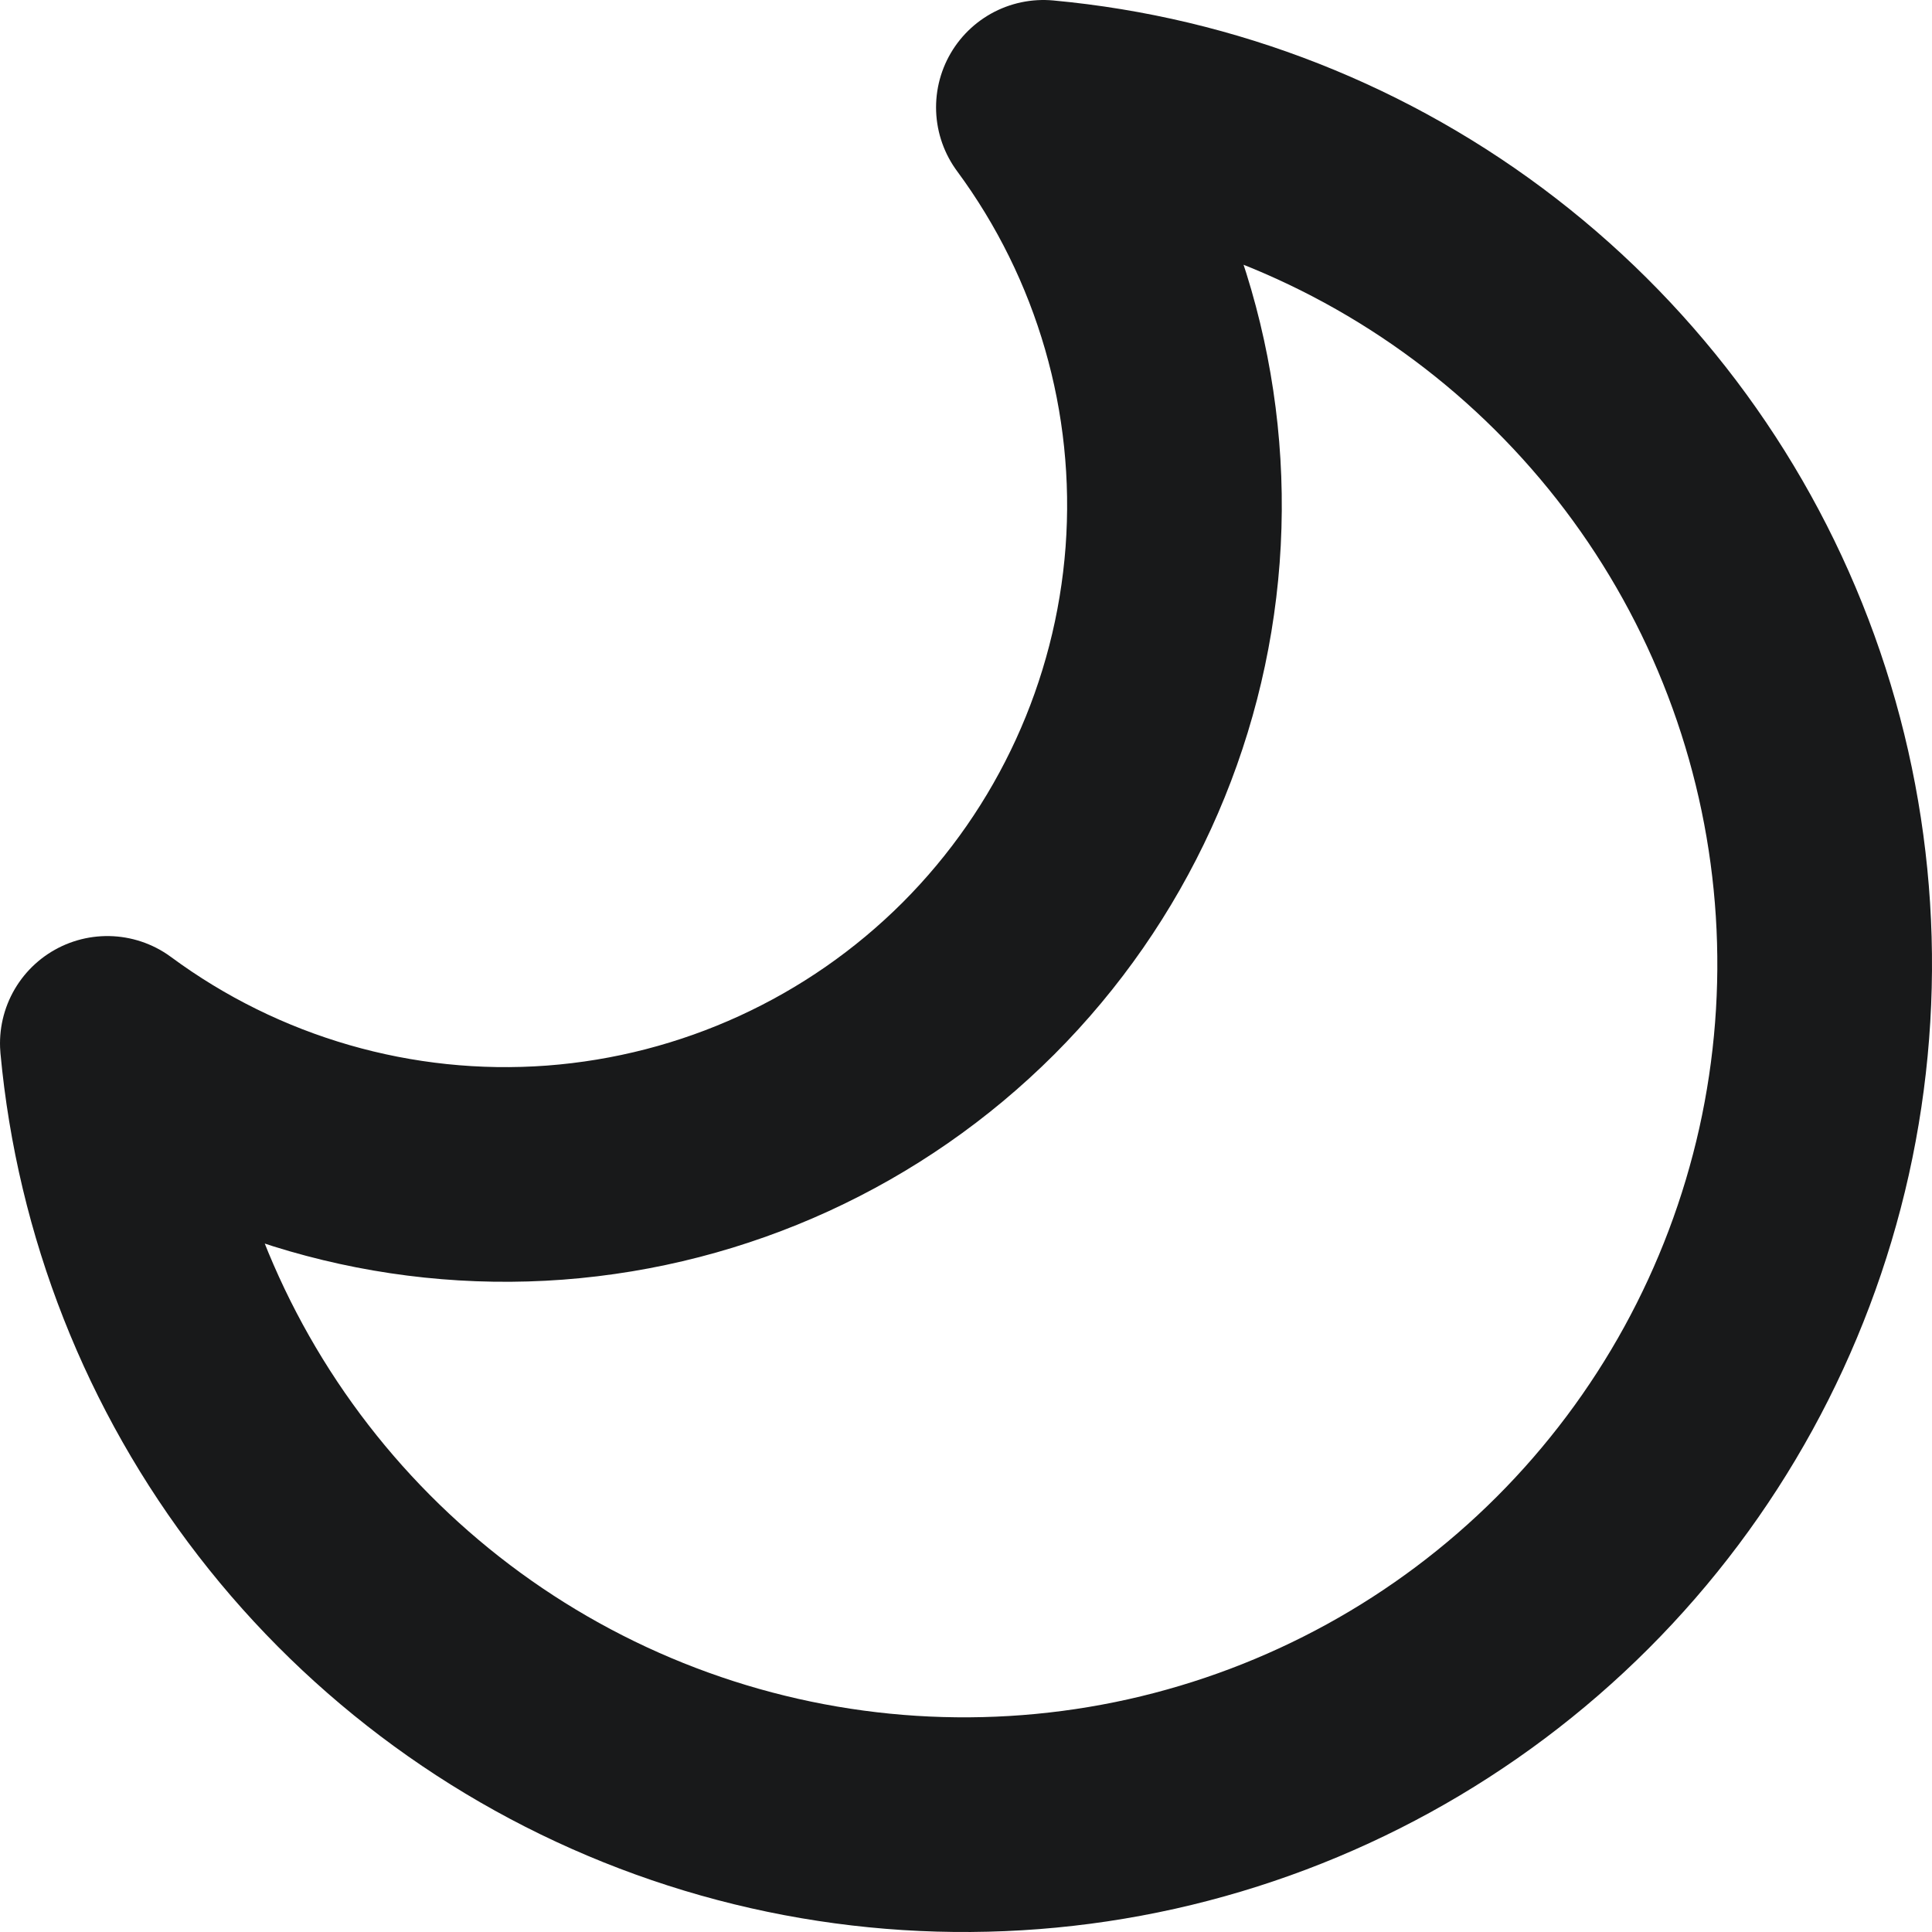
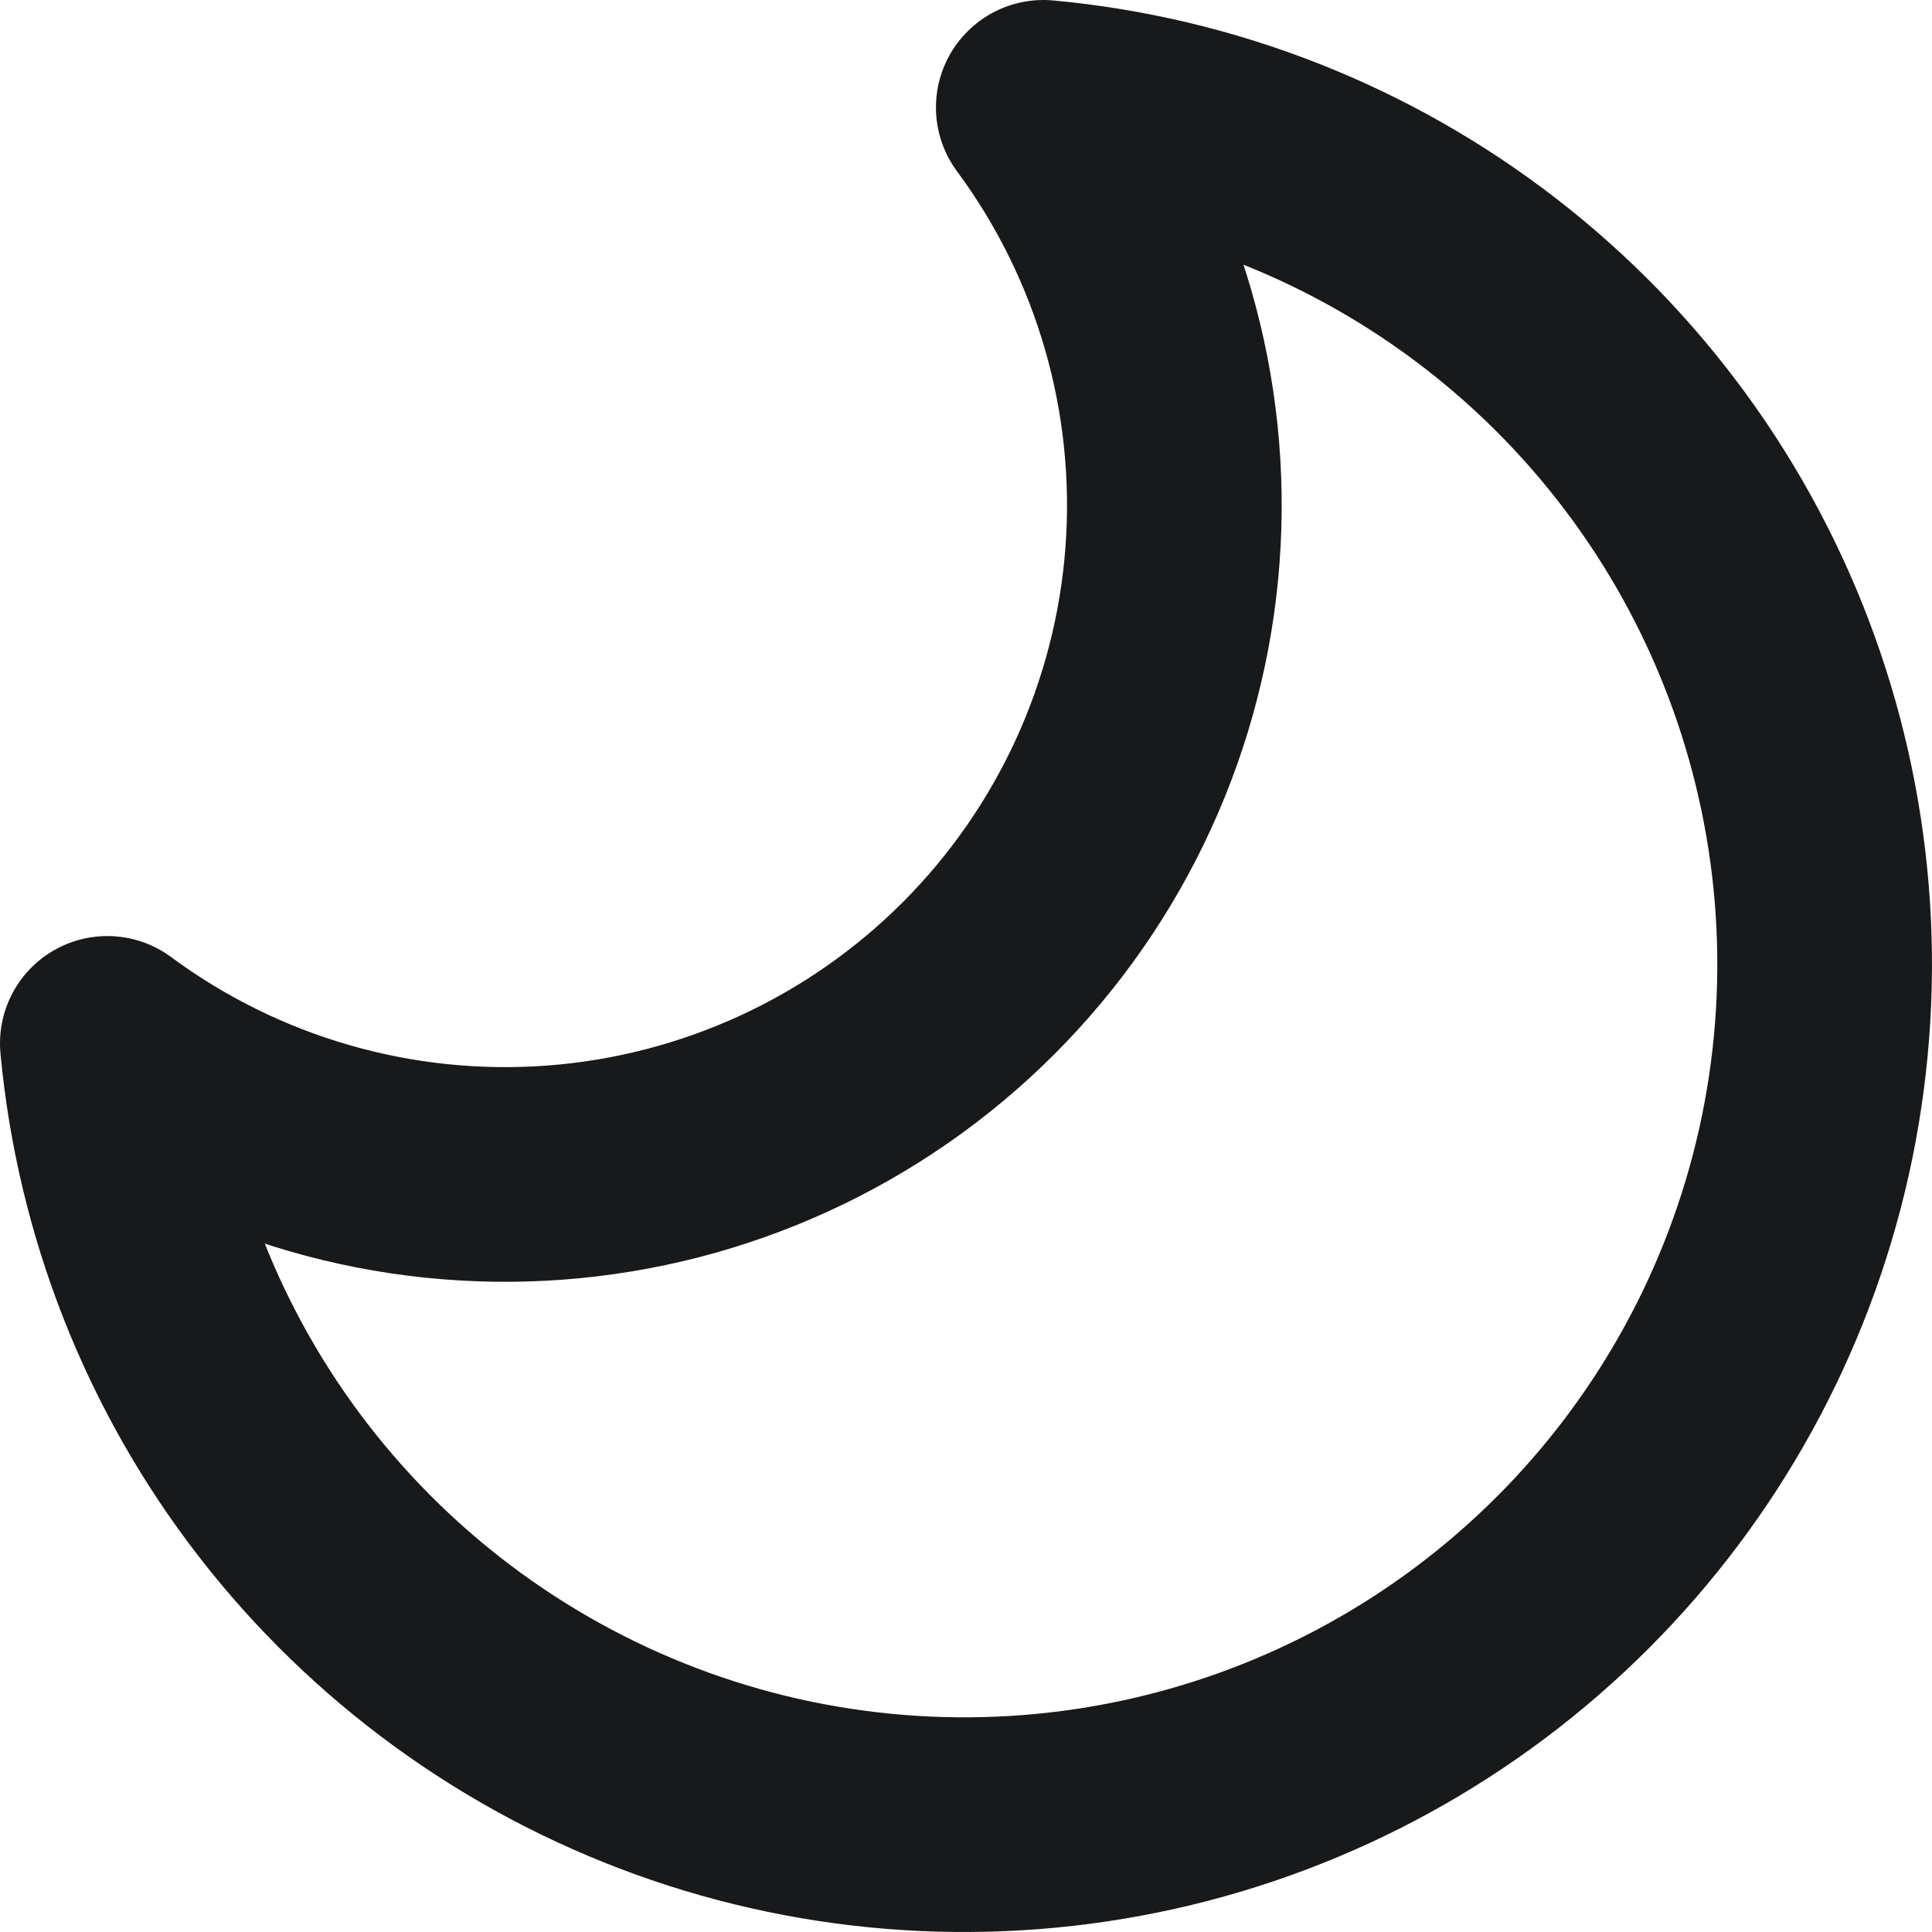
- <svg xmlns="http://www.w3.org/2000/svg" width="18" height="18" viewBox="0 0 18 18" fill="none">
-   <path d="M9.721 1C11.237 1.14 12.682 1.709 13.887 2.641C15.091 3.572 16.006 4.827 16.523 6.259C17.041 7.692 17.139 9.242 16.808 10.728C16.476 12.214 15.729 13.575 14.652 14.652C13.575 15.729 12.214 16.476 10.728 16.808C9.242 17.139 7.692 17.041 6.259 16.523C4.827 16.006 3.572 15.091 2.641 13.887C1.709 12.682 1.14 11.237 1 9.721C2.201 10.608 3.681 11.036 5.17 10.925C6.659 10.813 8.059 10.172 9.116 9.116C10.172 8.059 10.813 6.659 10.925 5.17C11.036 3.681 10.608 2.201 9.721 1Z" stroke="#18191A" stroke-width="2" stroke-linecap="round" stroke-linejoin="round" />
+ <svg xmlns="http://www.w3.org/2000/svg" fill="none" height="18" viewBox="0 0 18 18" width="18">
+   <path d="m9.721 1c1.516.14 2.961.709 4.166 1.641s2.119 2.187 2.636 3.619.616 2.982.285 4.468c-.331 1.486-1.079 2.847-2.156 3.924-1.077 1.077-2.438 1.825-3.924 2.156-1.486.331-3.036.233-4.468-.285s-2.687-1.432-3.619-2.636-1.5-2.65-1.641-4.166c1.201.888 2.681 1.315 4.17 1.204 1.489-.111 2.889-.753 3.945-1.809 1.056-1.056 1.698-2.456 1.809-3.945.111-1.489-.316-2.969-1.204-4.17z" stroke="#18191a" stroke-linecap="round" stroke-linejoin="round" stroke-width="2" />
</svg>
